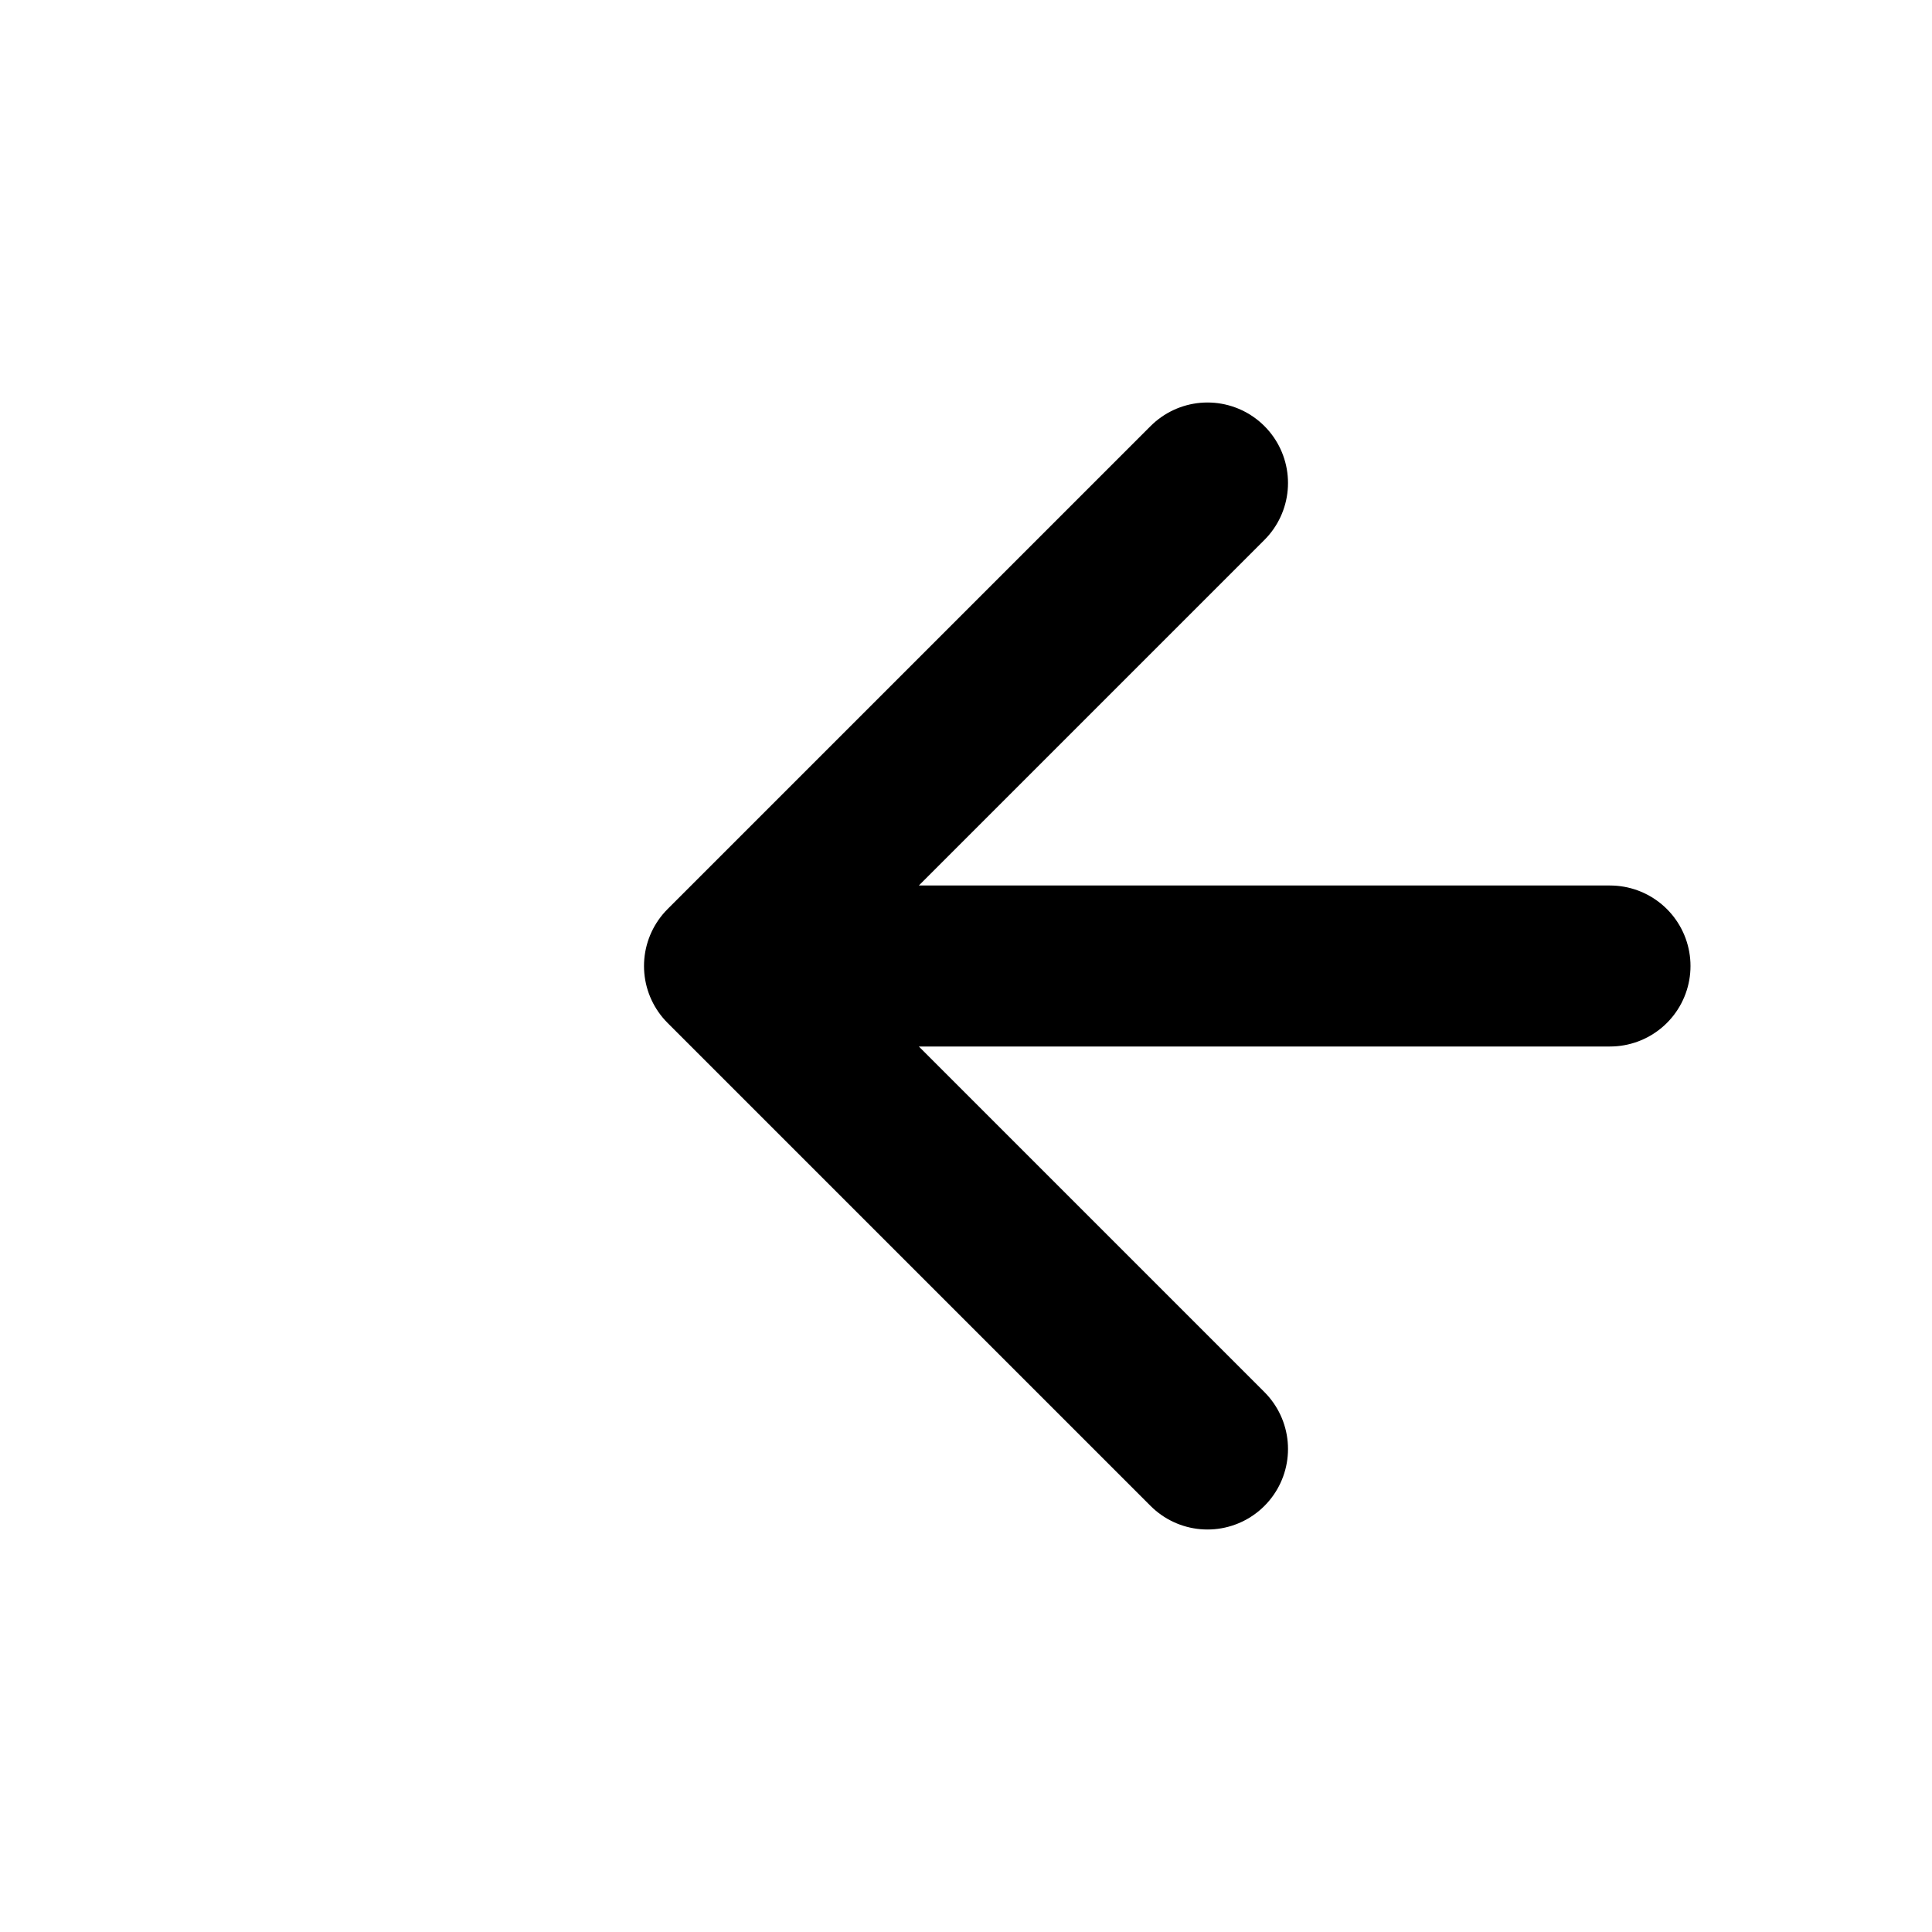
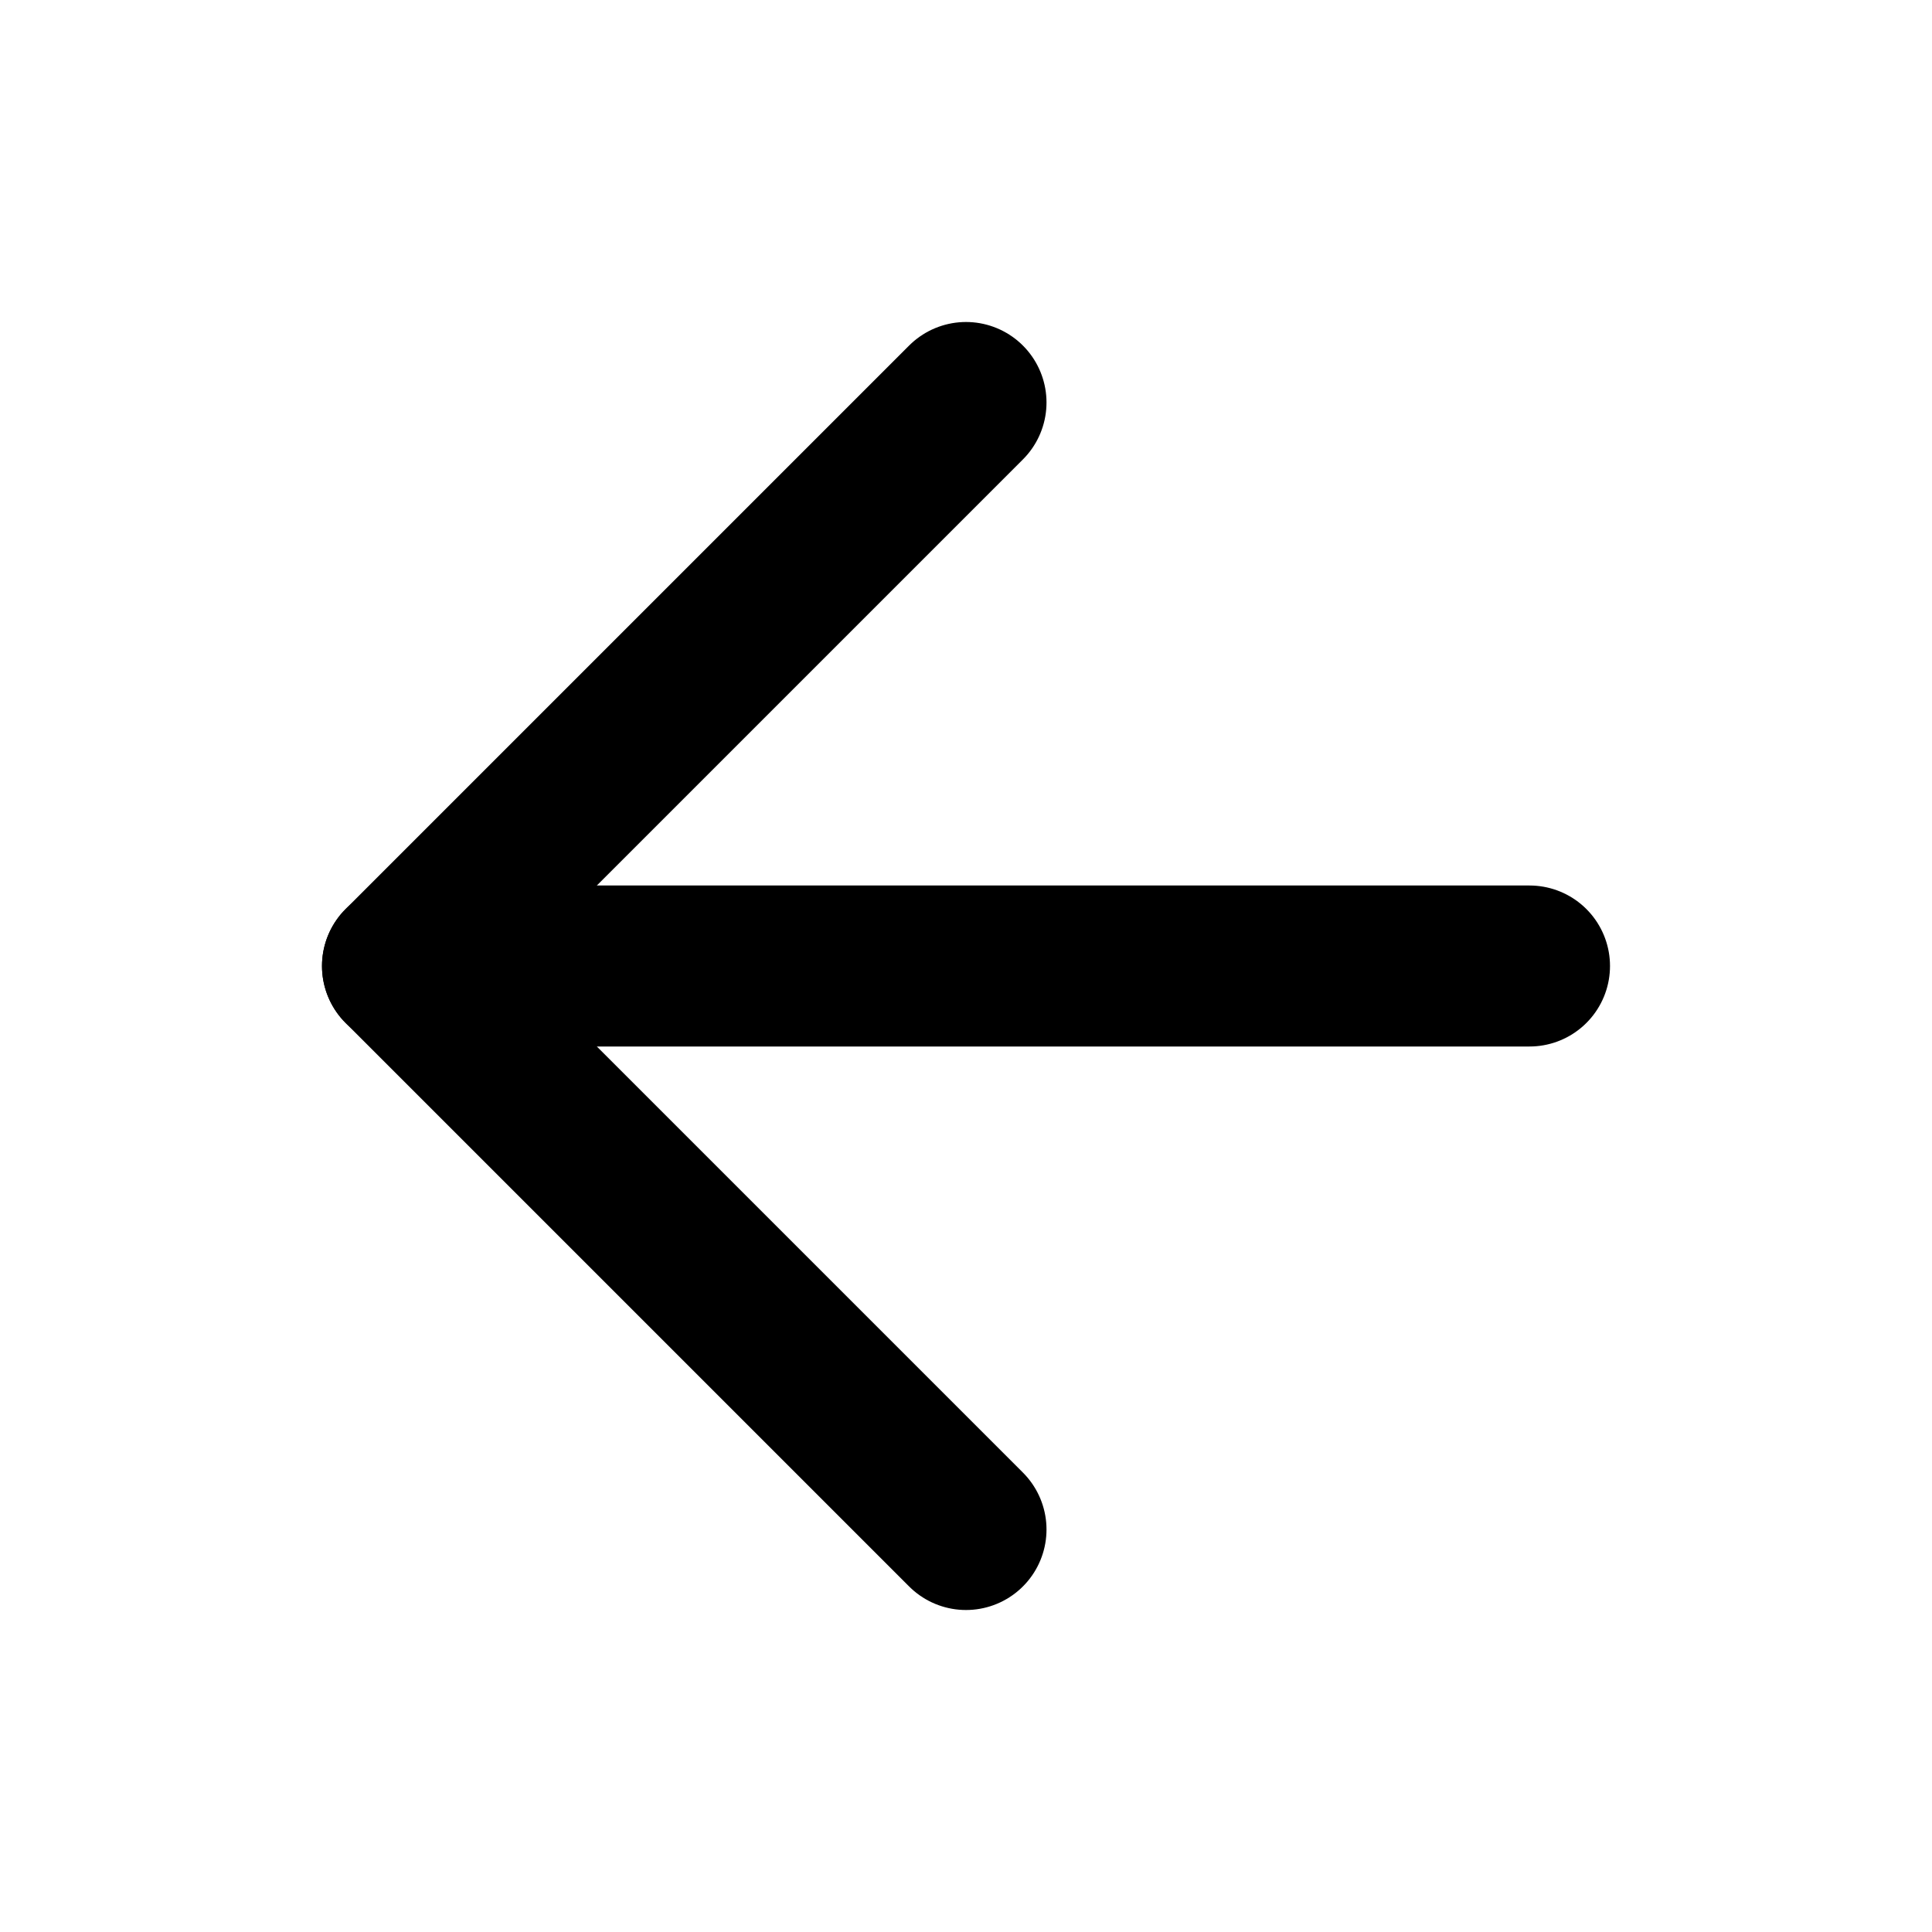
- <svg xmlns="http://www.w3.org/2000/svg" viewBox="0 0 24 24" width="24" height="24" fill="none" stroke="currentColor" stroke-width="2" stroke-linecap="round" stroke-linejoin="round">
-   <path d="m15 18-6-6 6-6M9 12h11" />
+ <svg xmlns="http://www.w3.org/2000/svg" width="24" height="24" viewBox="0 0 24 24" fill="none" stroke="currentColor" stroke-width="2" stroke-linecap="round" stroke-linejoin="round">
+   <path d="m12 19-7-7 7-7" />
+   <path d="M19 12H5" />
</svg>
